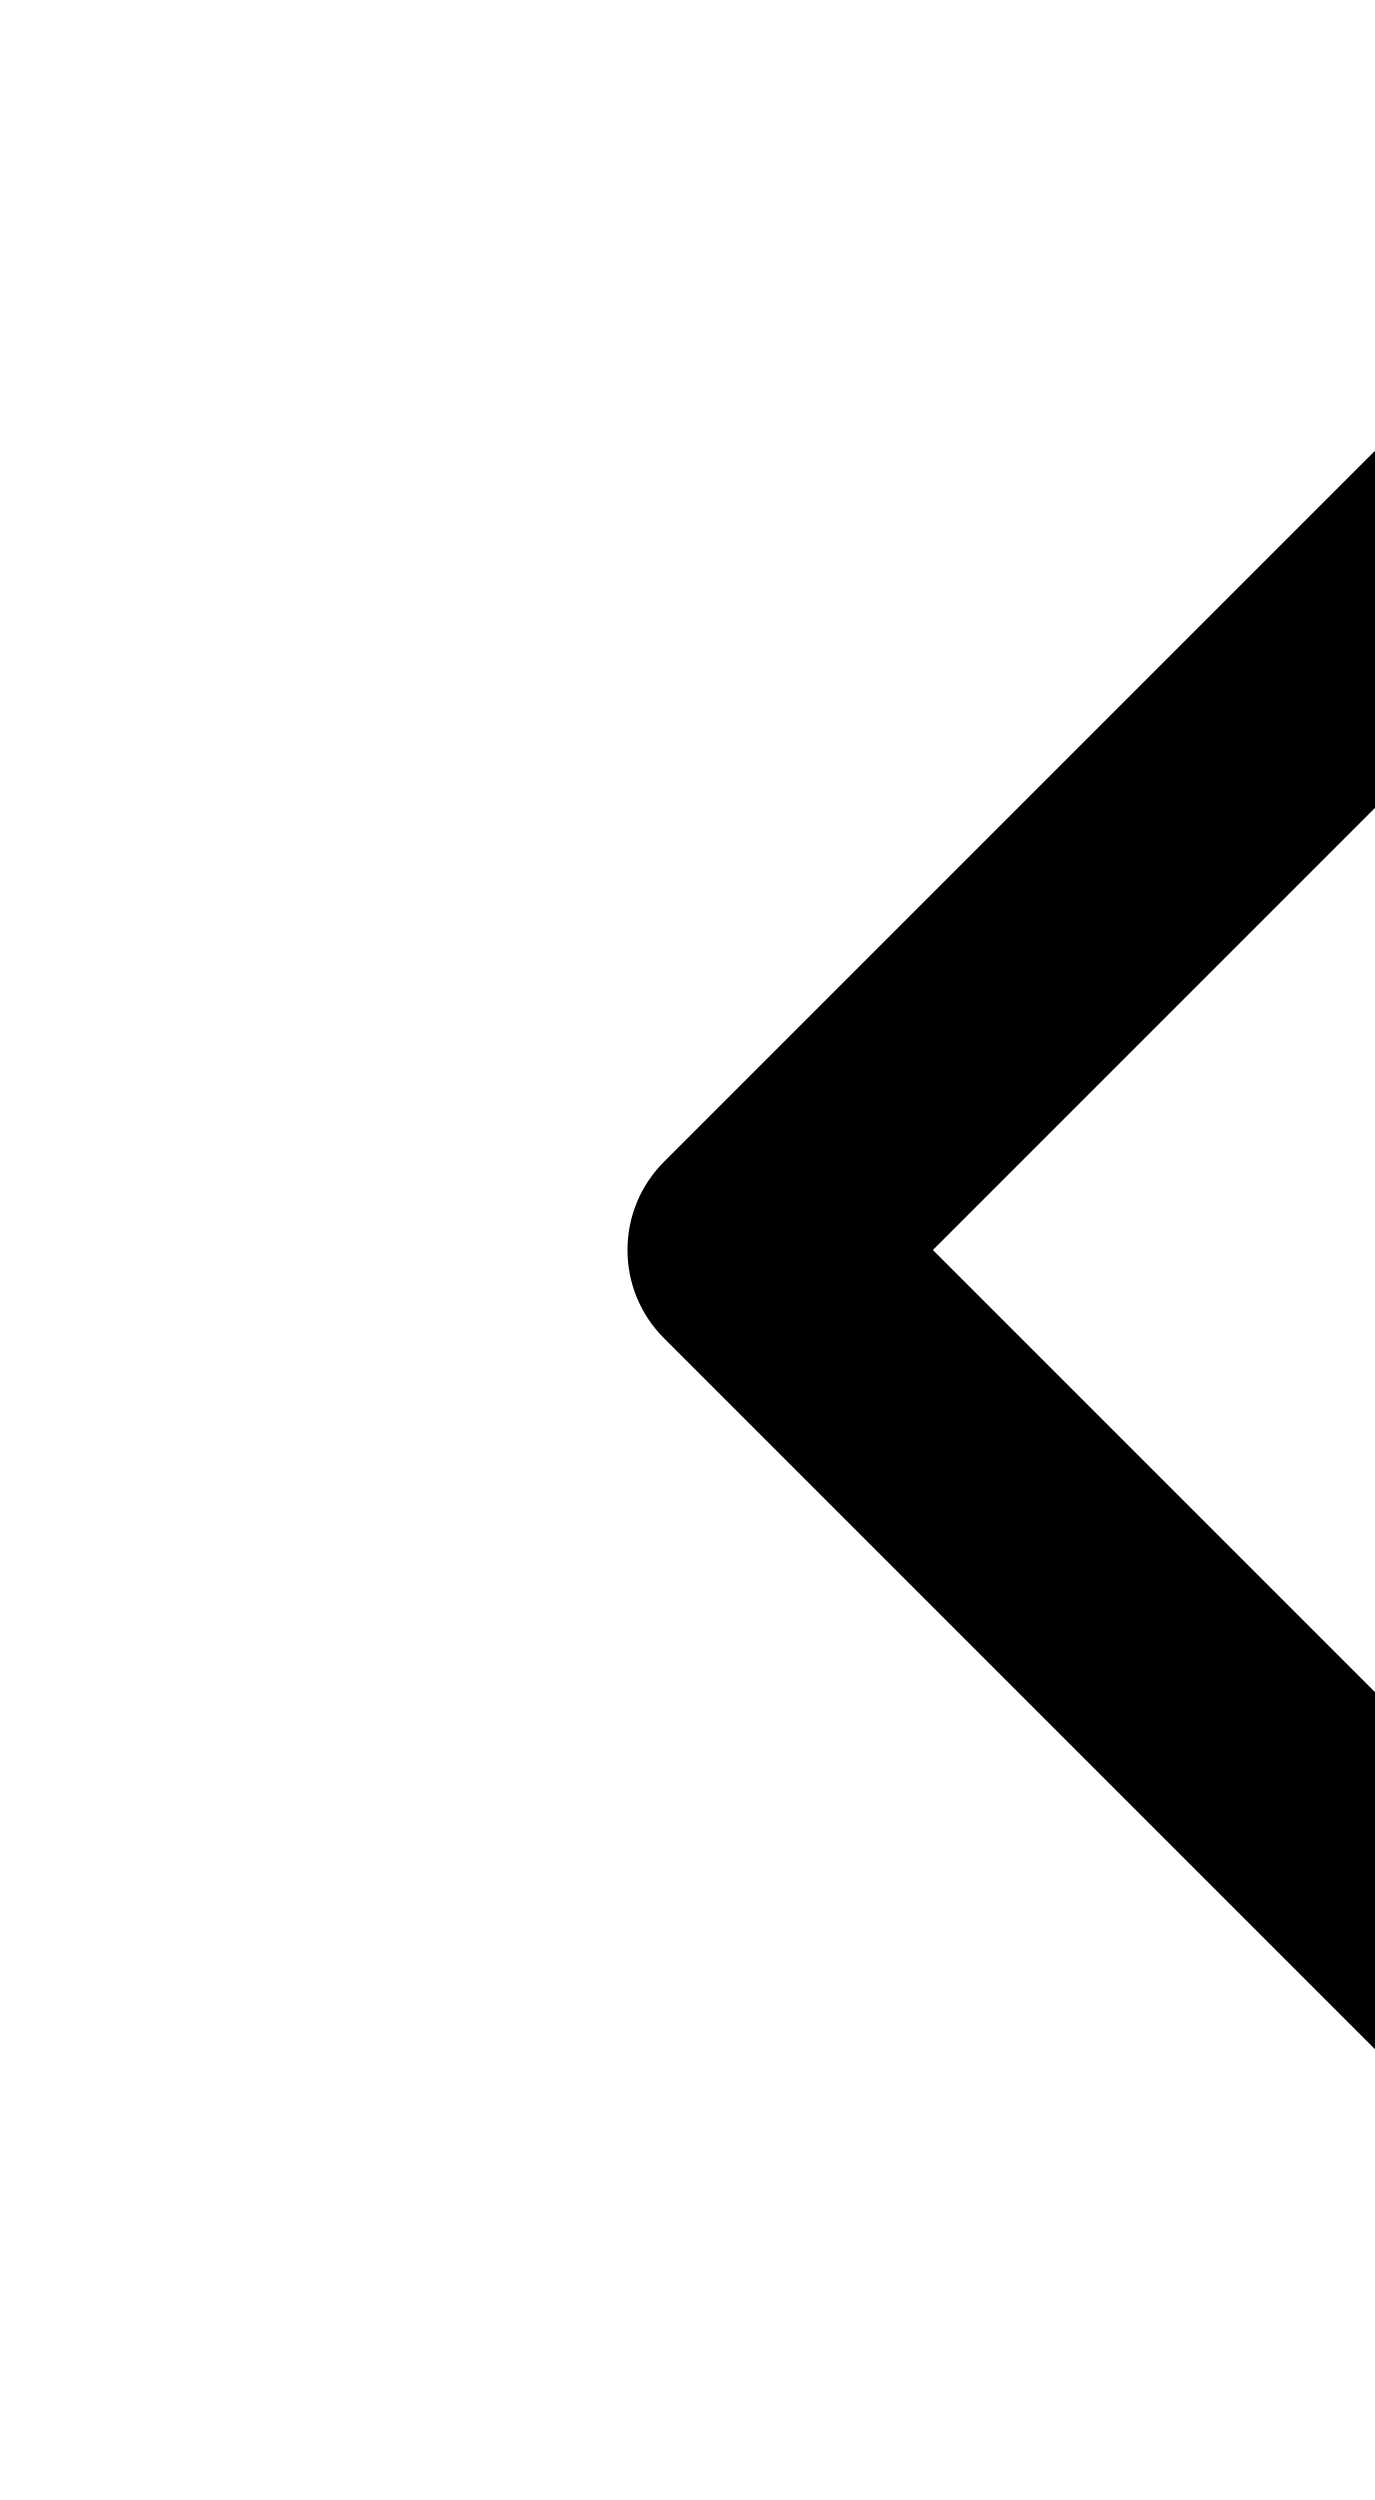
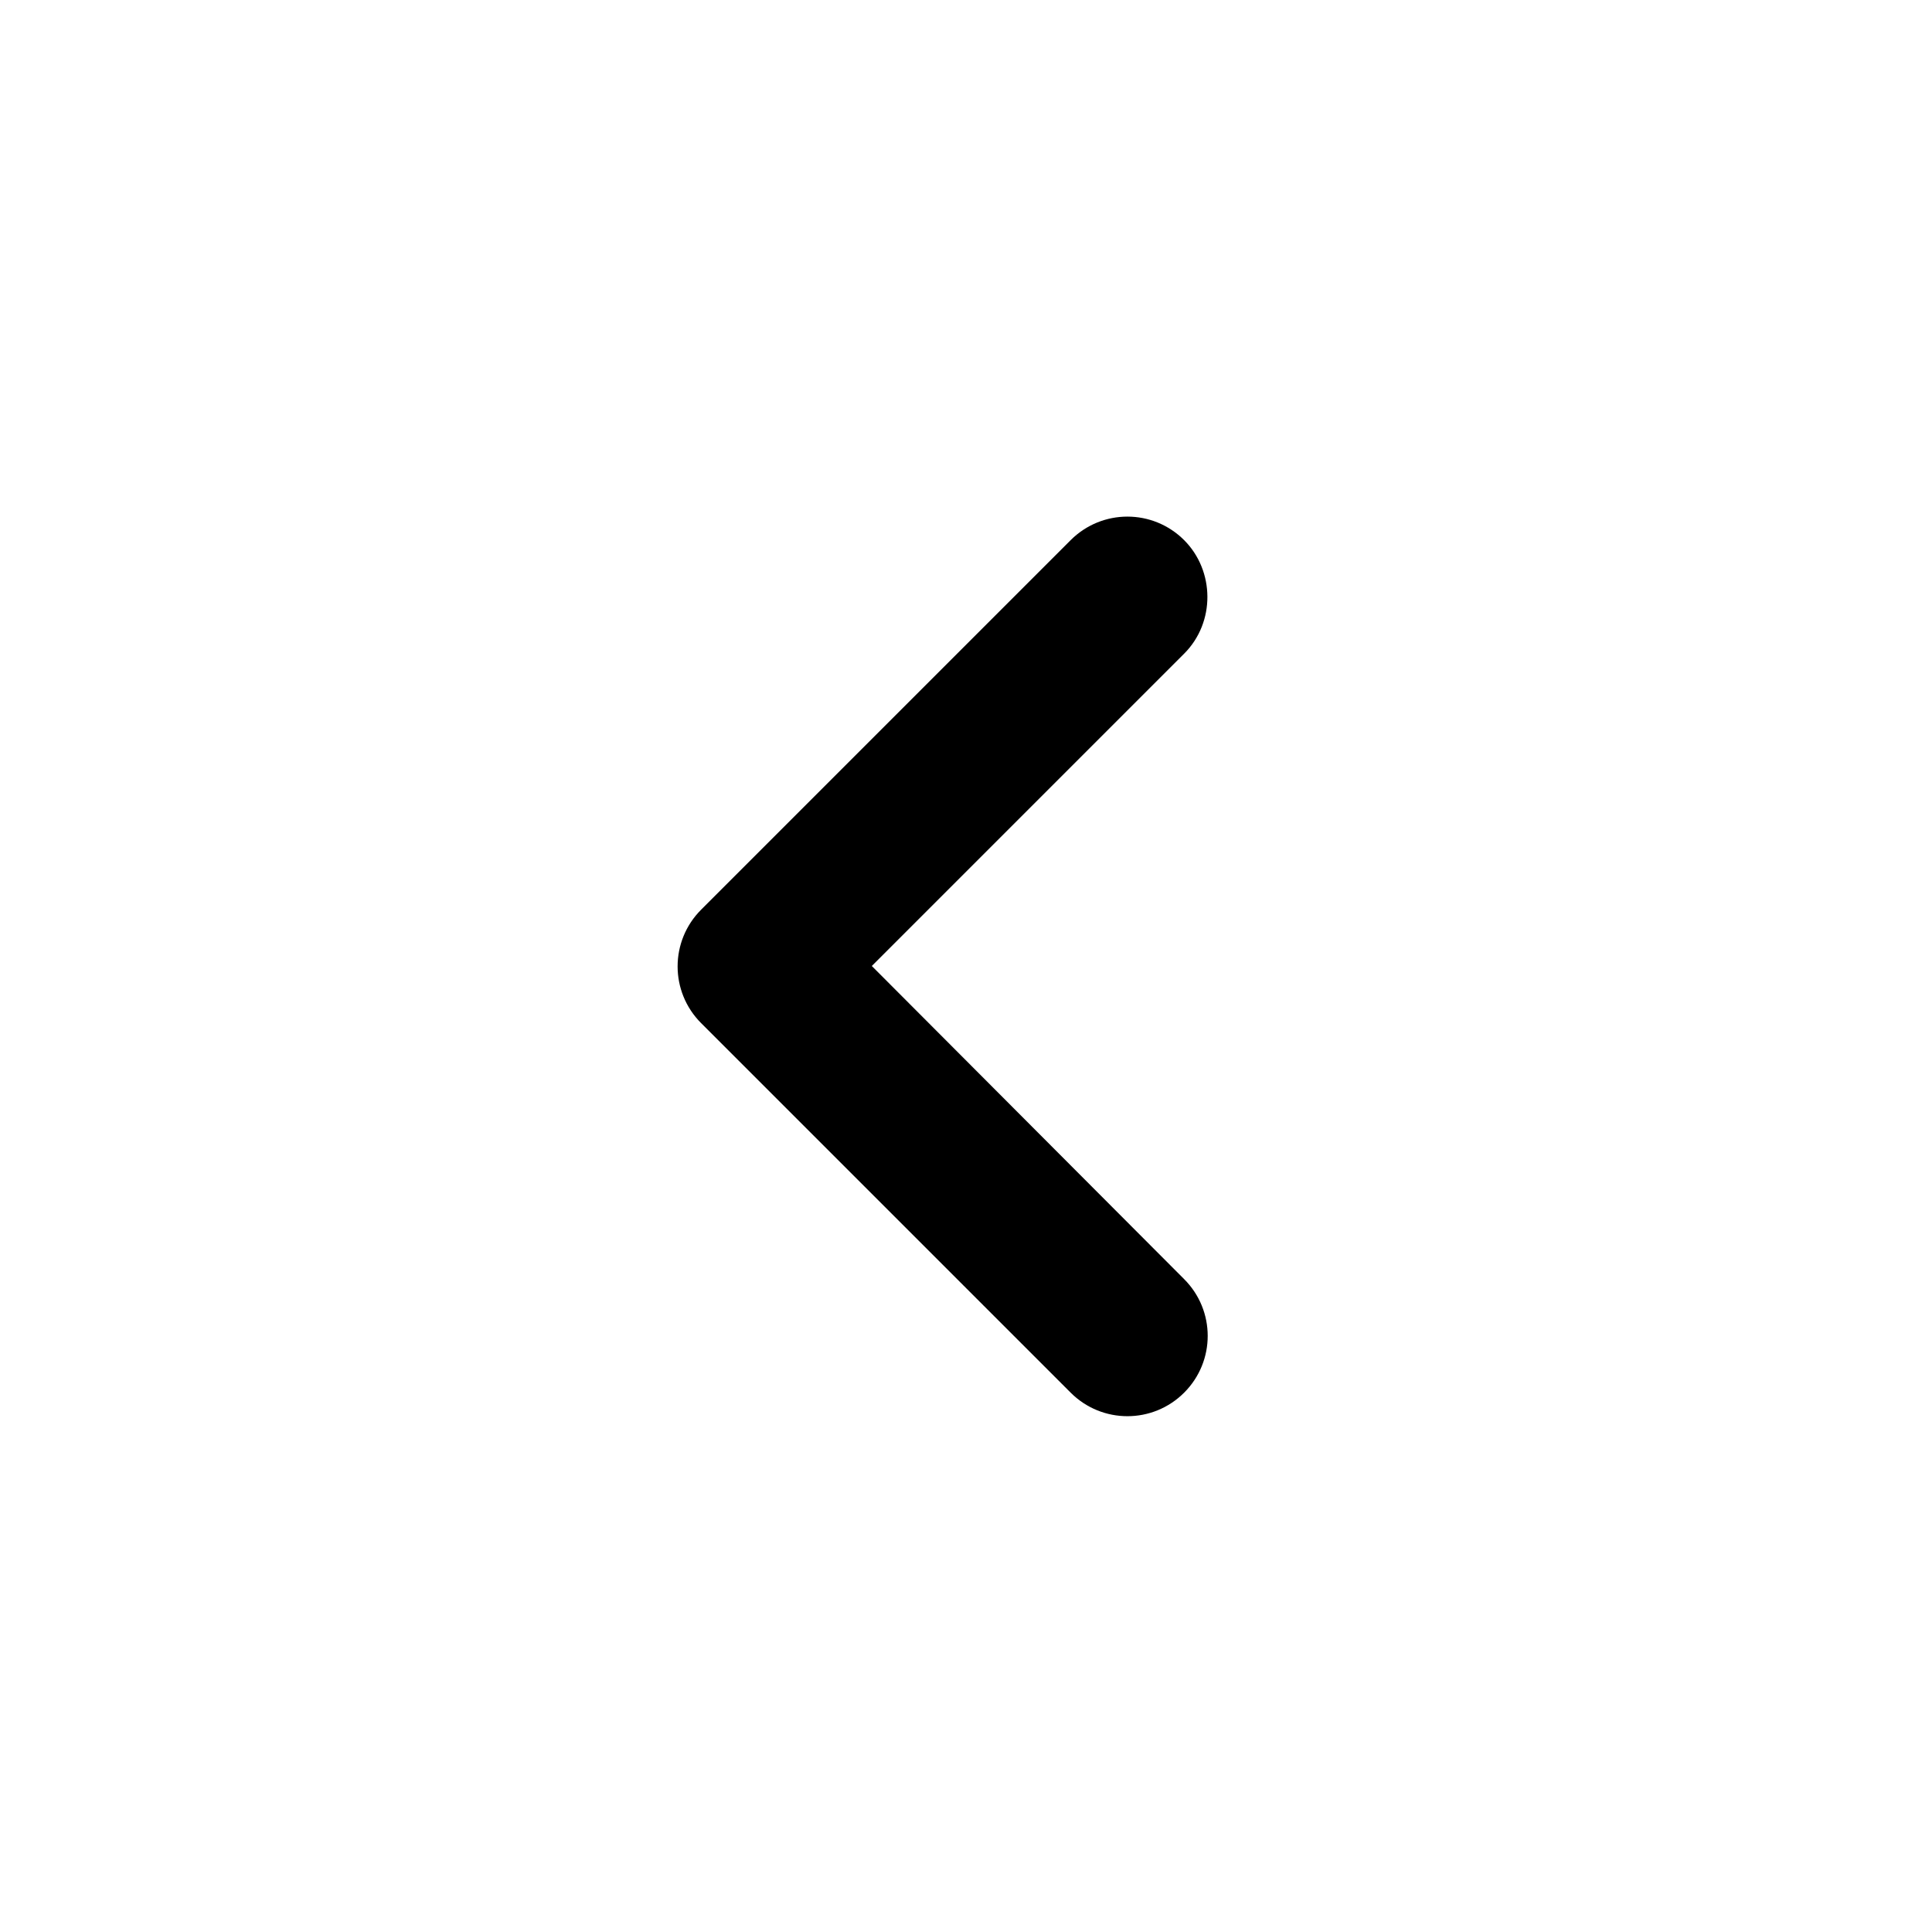
- <svg xmlns="http://www.w3.org/2000/svg" viewBox="0 0 11 20" version="1.1">
-   <path d="M7.463,10 L16.034,1.429 L14.606,0 L5.313,9.293 C4.922,9.683 4.922,10.317 5.313,10.707 L14.606,20 L16.034,18.571 L7.463,10 Z" id="ic_chevron_left" />
+ <svg xmlns="http://www.w3.org/2000/svg" width="24" height="24" viewBox="0 0 24 24">
+   <path fill="none" d="M0 0h24v24H0V0z" />
+   <path d="M14.71 6.71c-.39-.39-1.02-.39-1.41 0L8.71 11.3c-.39.39-.39 1.02 0 1.41l4.59 4.59c.39.39 1.02.39 1.41 0 .39-.39.39-1.02 0-1.41L10.83 12l3.88-3.88c.39-.39.38-1.03 0-1.41z" />
</svg>
